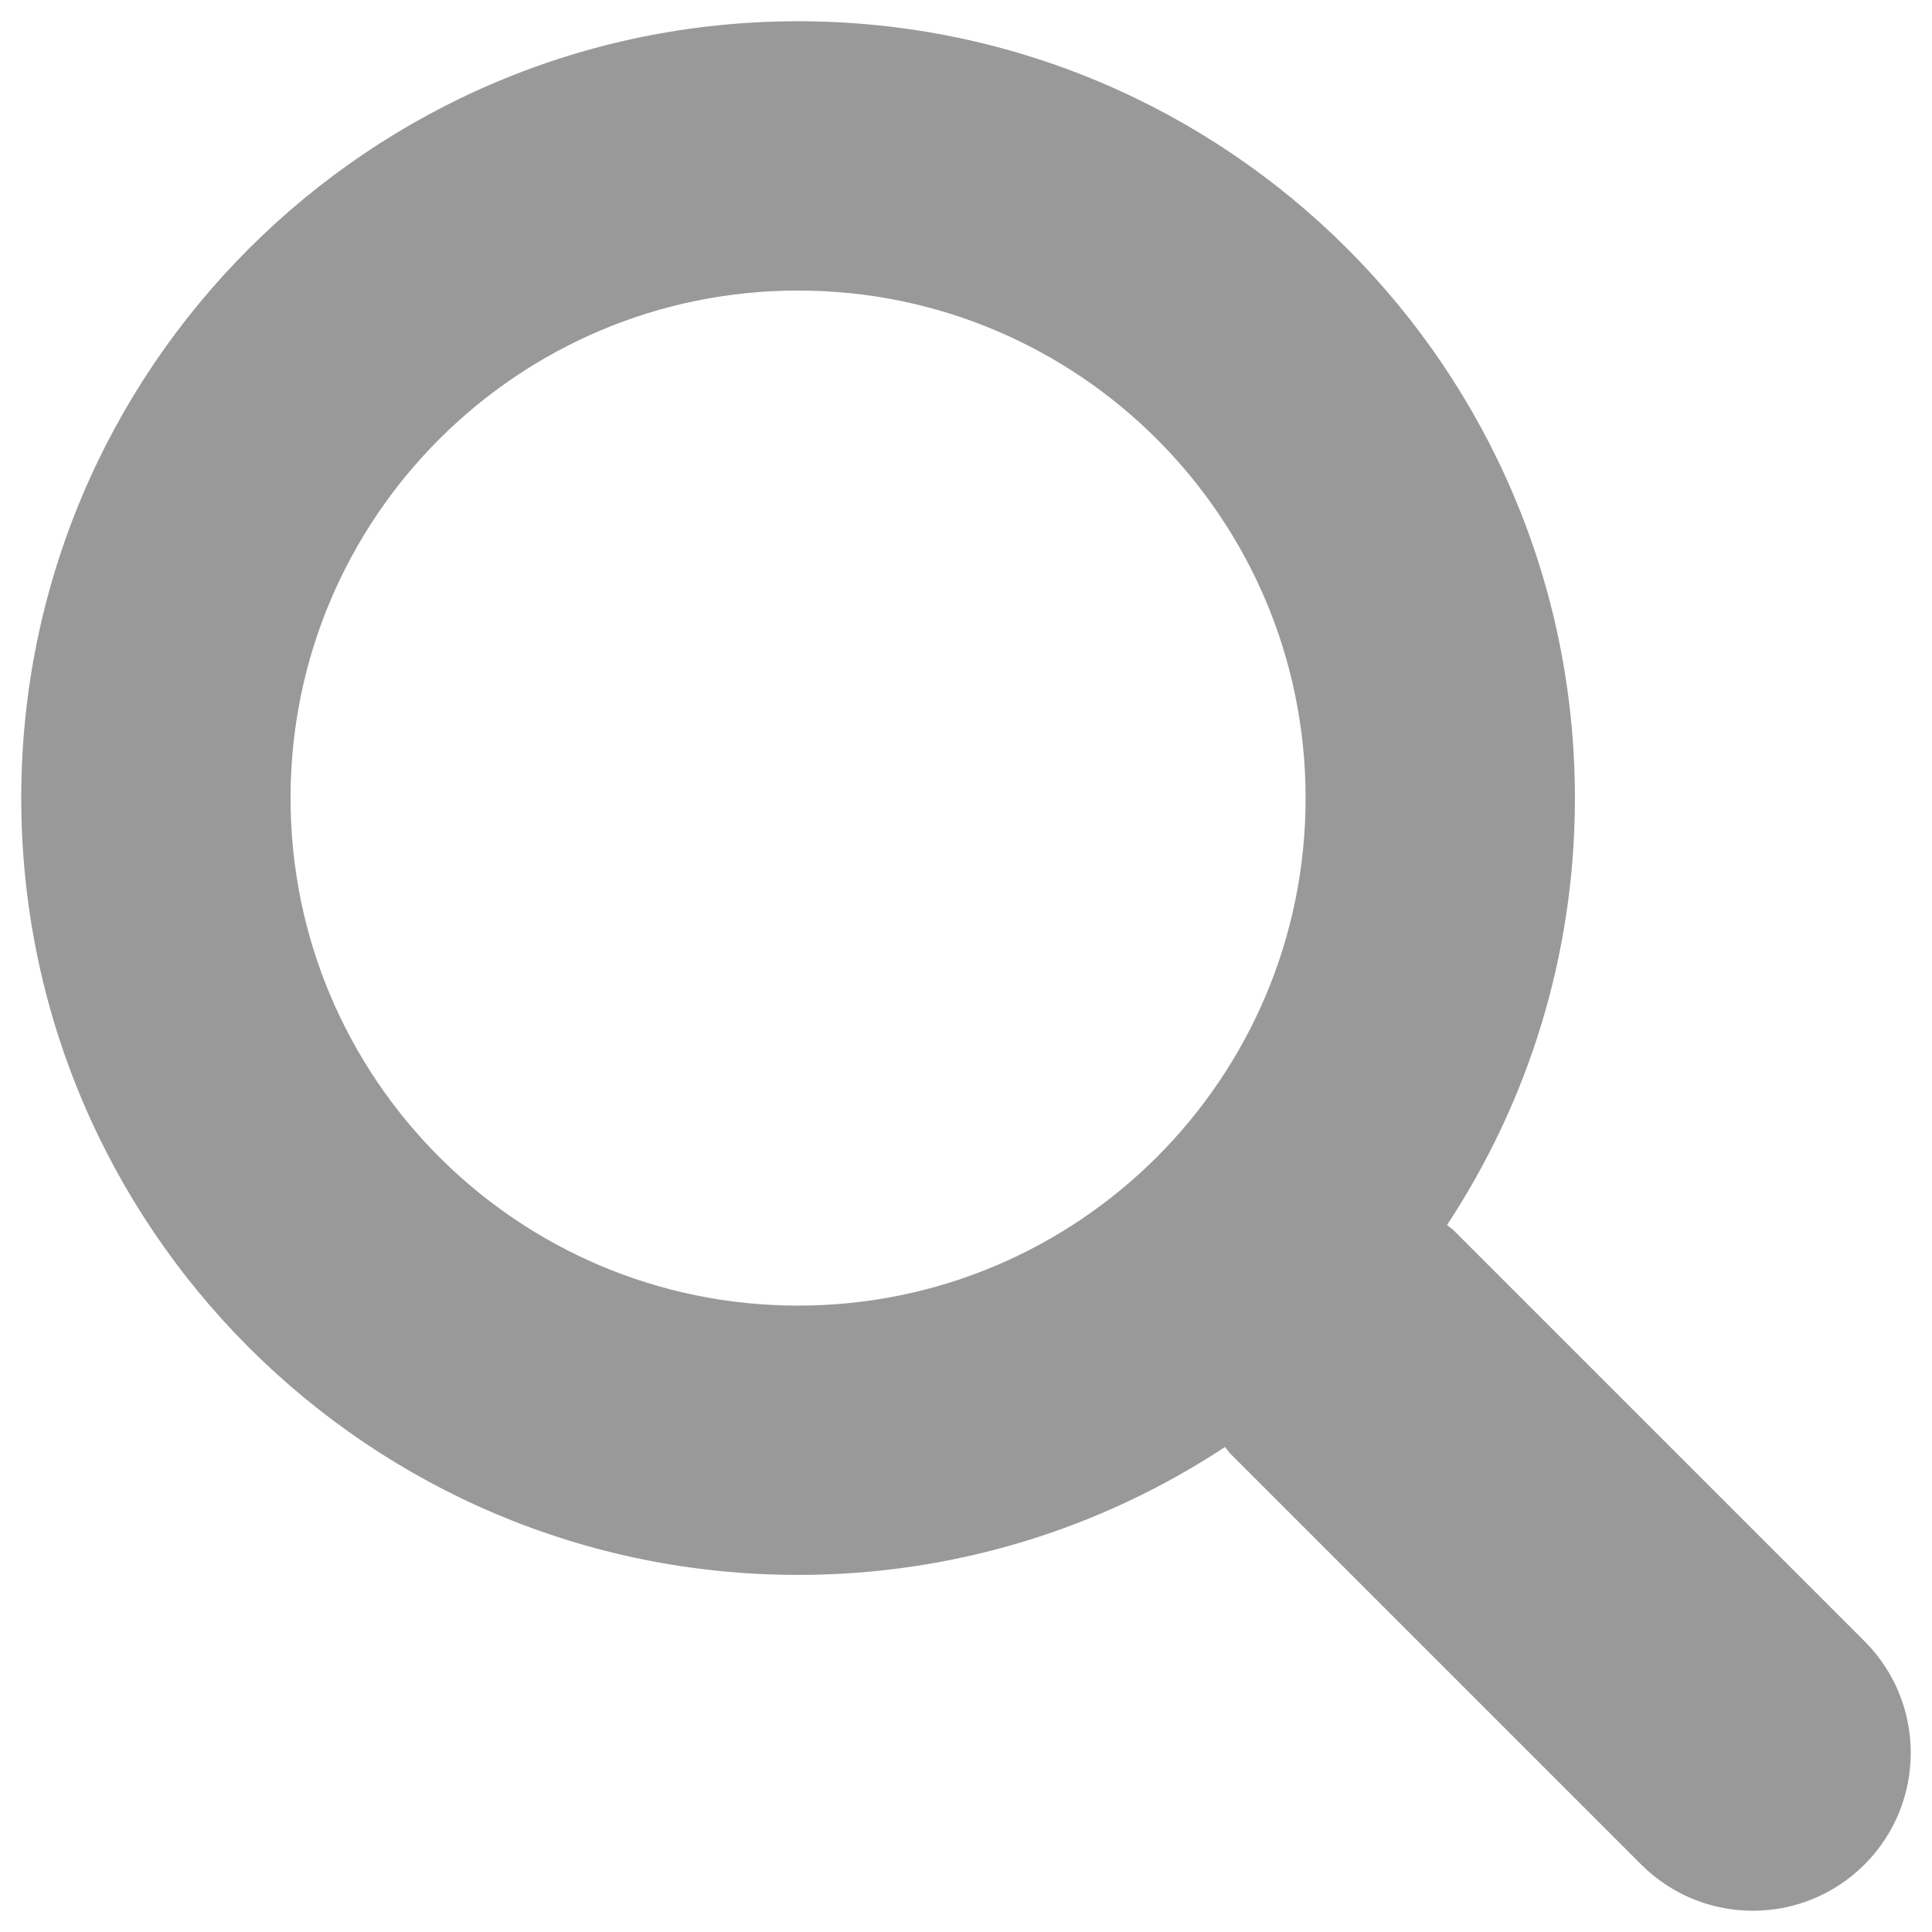
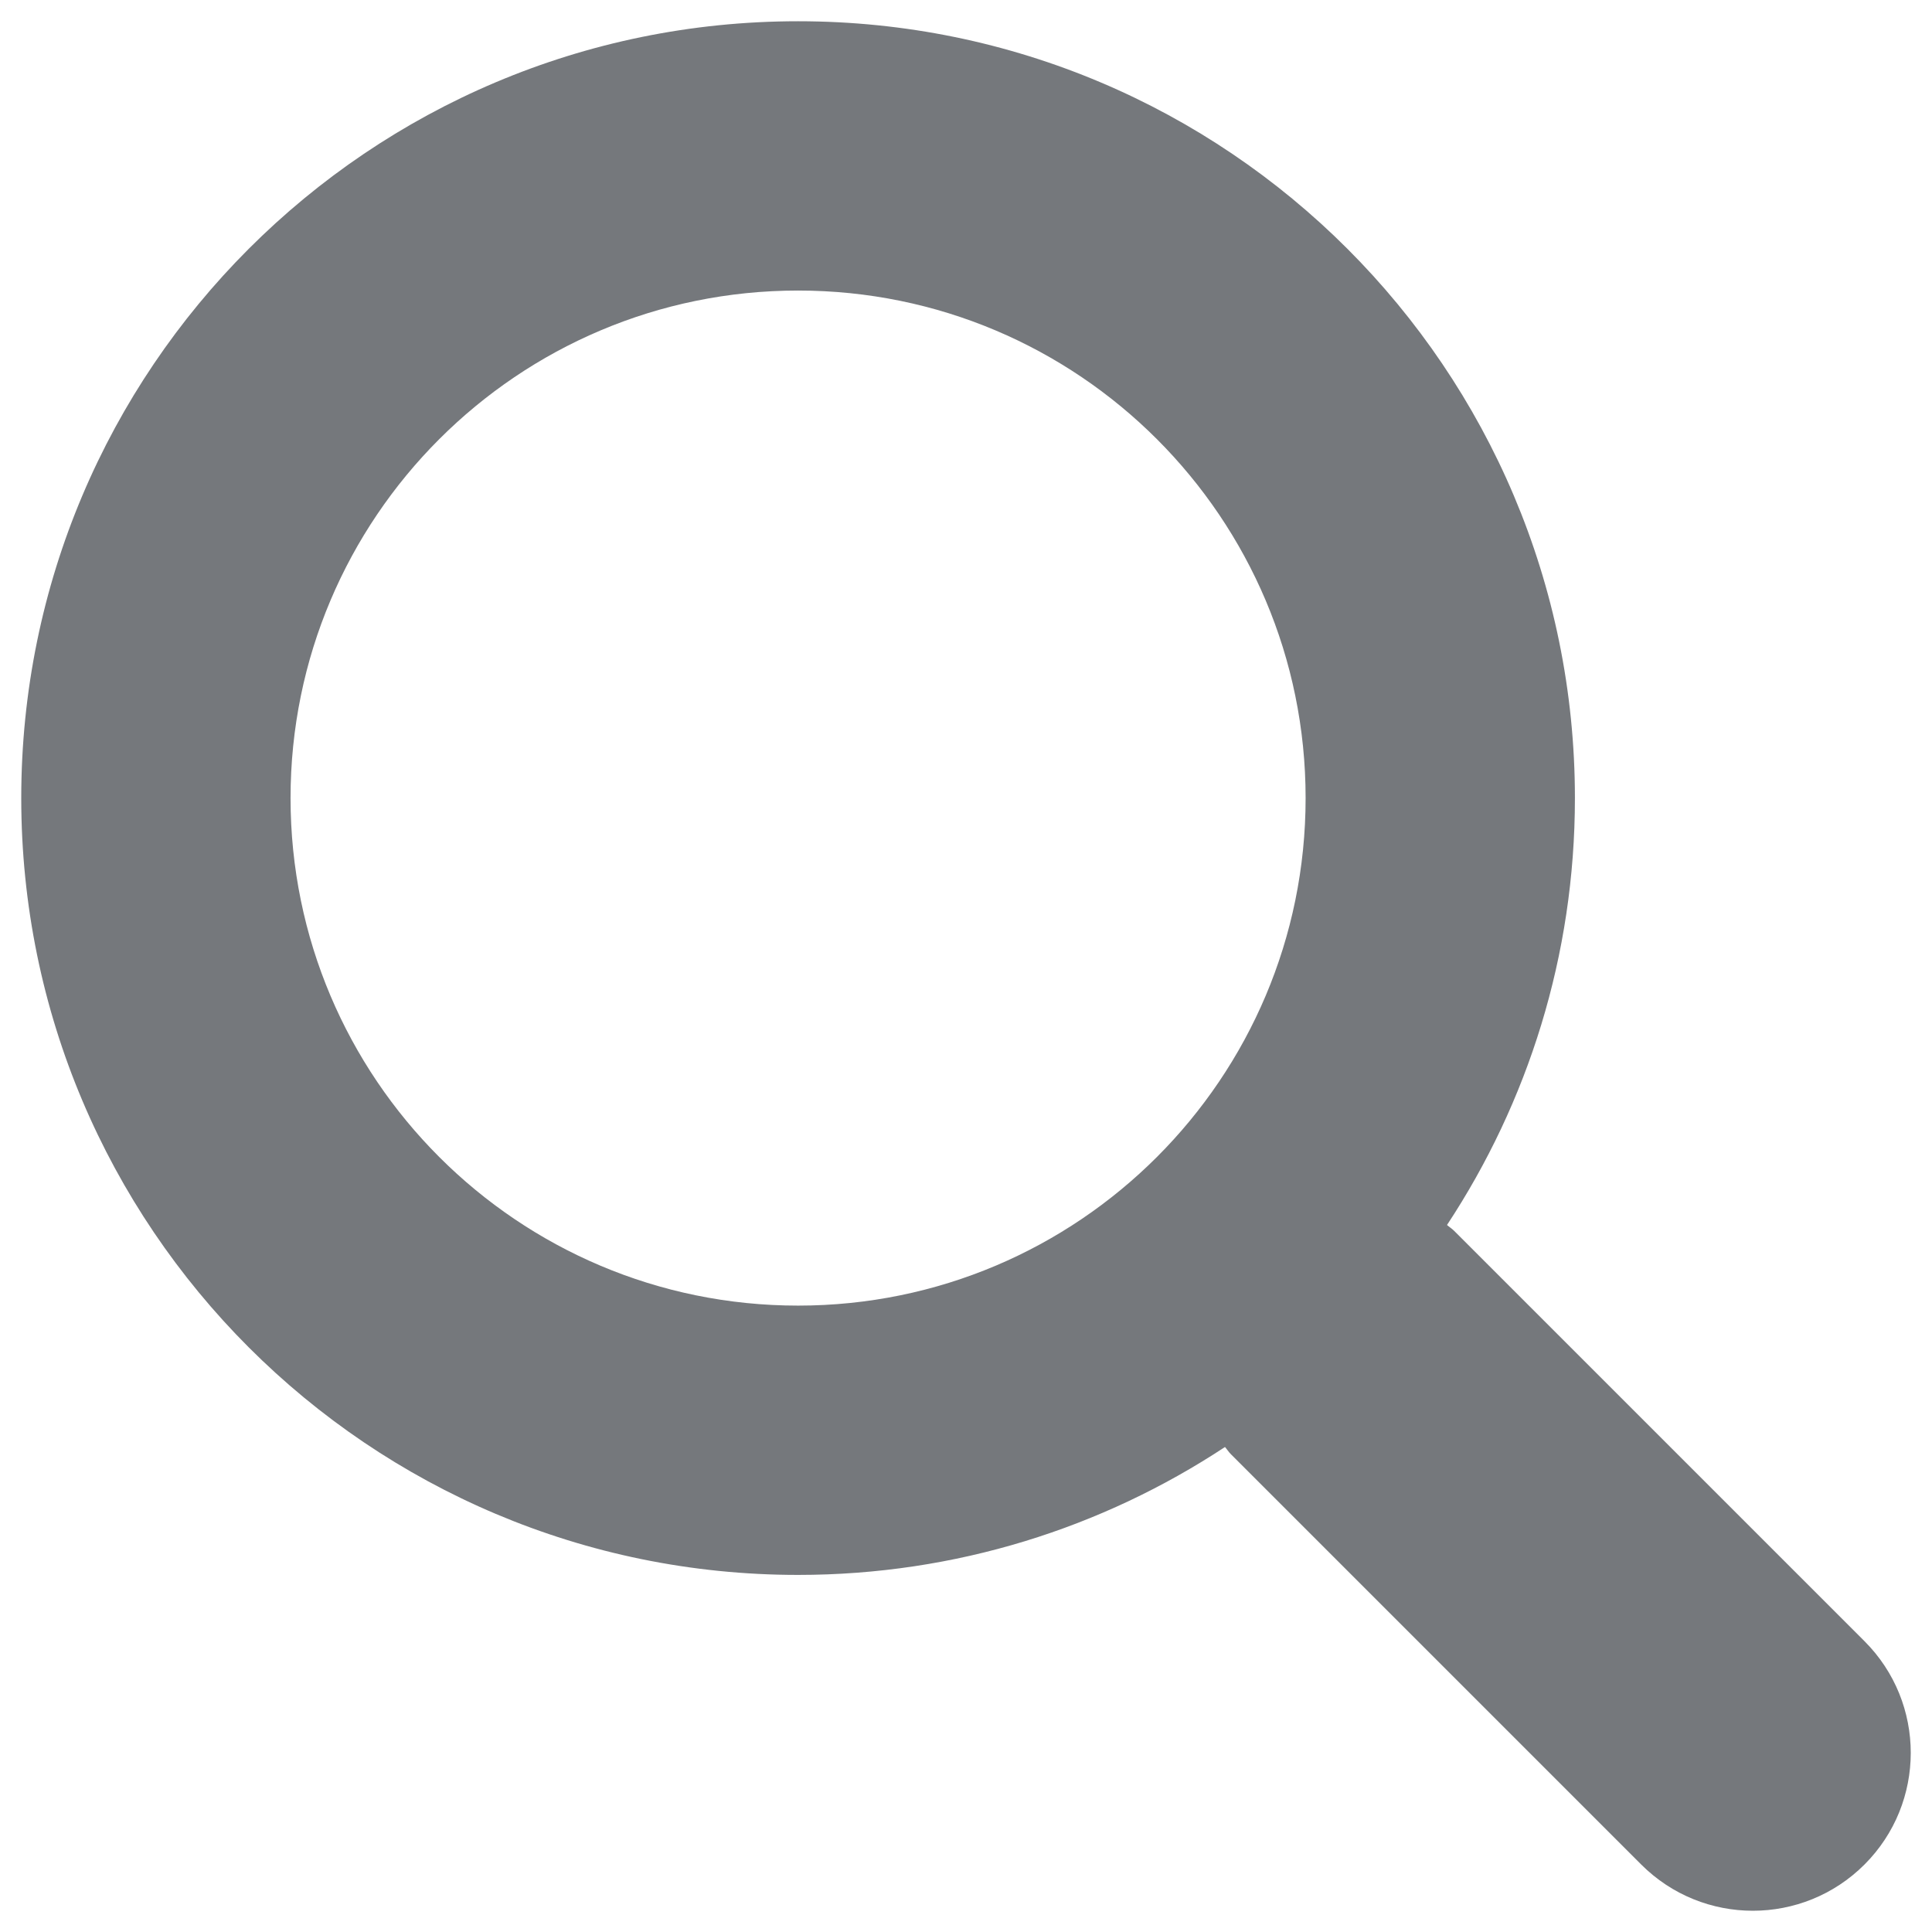
<svg xmlns="http://www.w3.org/2000/svg" version="1.1" id="Capa_1" x="0px" y="0px" viewBox="0 0 512 512" xml:space="preserve" width="512" height="512">
  <defs id="defs124" />
-   <g id="Search" transform="matrix(2.000455,0,0,2.000455,5.631117,5.631117)" style="fill:#999999">
-     <path style="clip-rule:evenodd;fill:#999999;fill-rule:evenodd" d="m 244.186,214.604 -54.379,-54.378 c -0.289,-0.289 -0.628,-0.491 -0.93,-0.76 10.7,-16.231 16.945,-35.66 16.945,-56.554 C 205.822,46.075 159.747,0 102.911,0 46.075,0 0,46.075 0,102.911 c 0,56.835 46.074,102.911 102.91,102.911 20.895,0 40.323,-6.245 56.554,-16.945 0.269,0.301 0.47,0.64 0.759,0.929 l 54.38,54.38 c 8.169,8.168 21.413,8.168 29.583,0 8.168,-8.169 8.168,-21.413 0,-29.582 z M 102.911,170.146 c -37.134,0 -67.236,-30.102 -67.236,-67.235 0,-37.134 30.103,-67.236 67.236,-67.236 37.132,0 67.235,30.103 67.235,67.236 0,37.133 -30.103,67.235 -67.235,67.235 z" id="path88" />
+   <g id="Search" transform="matrix(2.000455,0,0,2.000455,5.631117,5.631117)" style="fill:#75787c;fill-opacity:1">
+     <path style="clip-rule:evenodd;fill:#75787c;fill-rule:evenodd;fill-opacity:1" d="m 244.186,214.604 -54.379,-54.378 c -0.289,-0.289 -0.628,-0.491 -0.93,-0.76 10.7,-16.231 16.945,-35.66 16.945,-56.554 C 205.822,46.075 159.747,0 102.911,0 46.075,0 0,46.075 0,102.911 c 0,56.835 46.074,102.911 102.91,102.911 20.895,0 40.323,-6.245 56.554,-16.945 0.269,0.301 0.47,0.64 0.759,0.929 l 54.38,54.38 c 8.169,8.168 21.413,8.168 29.583,0 8.168,-8.169 8.168,-21.413 0,-29.582 z M 102.911,170.146 c -37.134,0 -67.236,-30.102 -67.236,-67.235 0,-37.134 30.103,-67.236 67.236,-67.236 37.132,0 67.235,30.103 67.235,67.236 0,37.133 -30.103,67.235 -67.235,67.235 z" id="path88" />
  </g>
  <g id="g91" transform="translate(0,-238.312)">
</g>
  <g id="g93" transform="translate(0,-238.312)">
</g>
  <g id="g95" transform="translate(0,-238.312)">
</g>
  <g id="g97" transform="translate(0,-238.312)">
</g>
  <g id="g99" transform="translate(0,-238.312)">
</g>
  <g id="g101" transform="translate(0,-238.312)">
</g>
  <g id="g103" transform="translate(0,-238.312)">
</g>
  <g id="g105" transform="translate(0,-238.312)">
</g>
  <g id="g107" transform="translate(0,-238.312)">
</g>
  <g id="g109" transform="translate(0,-238.312)">
</g>
  <g id="g111" transform="translate(0,-238.312)">
</g>
  <g id="g113" transform="translate(0,-238.312)">
</g>
  <g id="g115" transform="translate(0,-238.312)">
</g>
  <g id="g117" transform="translate(0,-238.312)">
</g>
  <g id="g119" transform="translate(0,-238.312)">
</g>
</svg>
